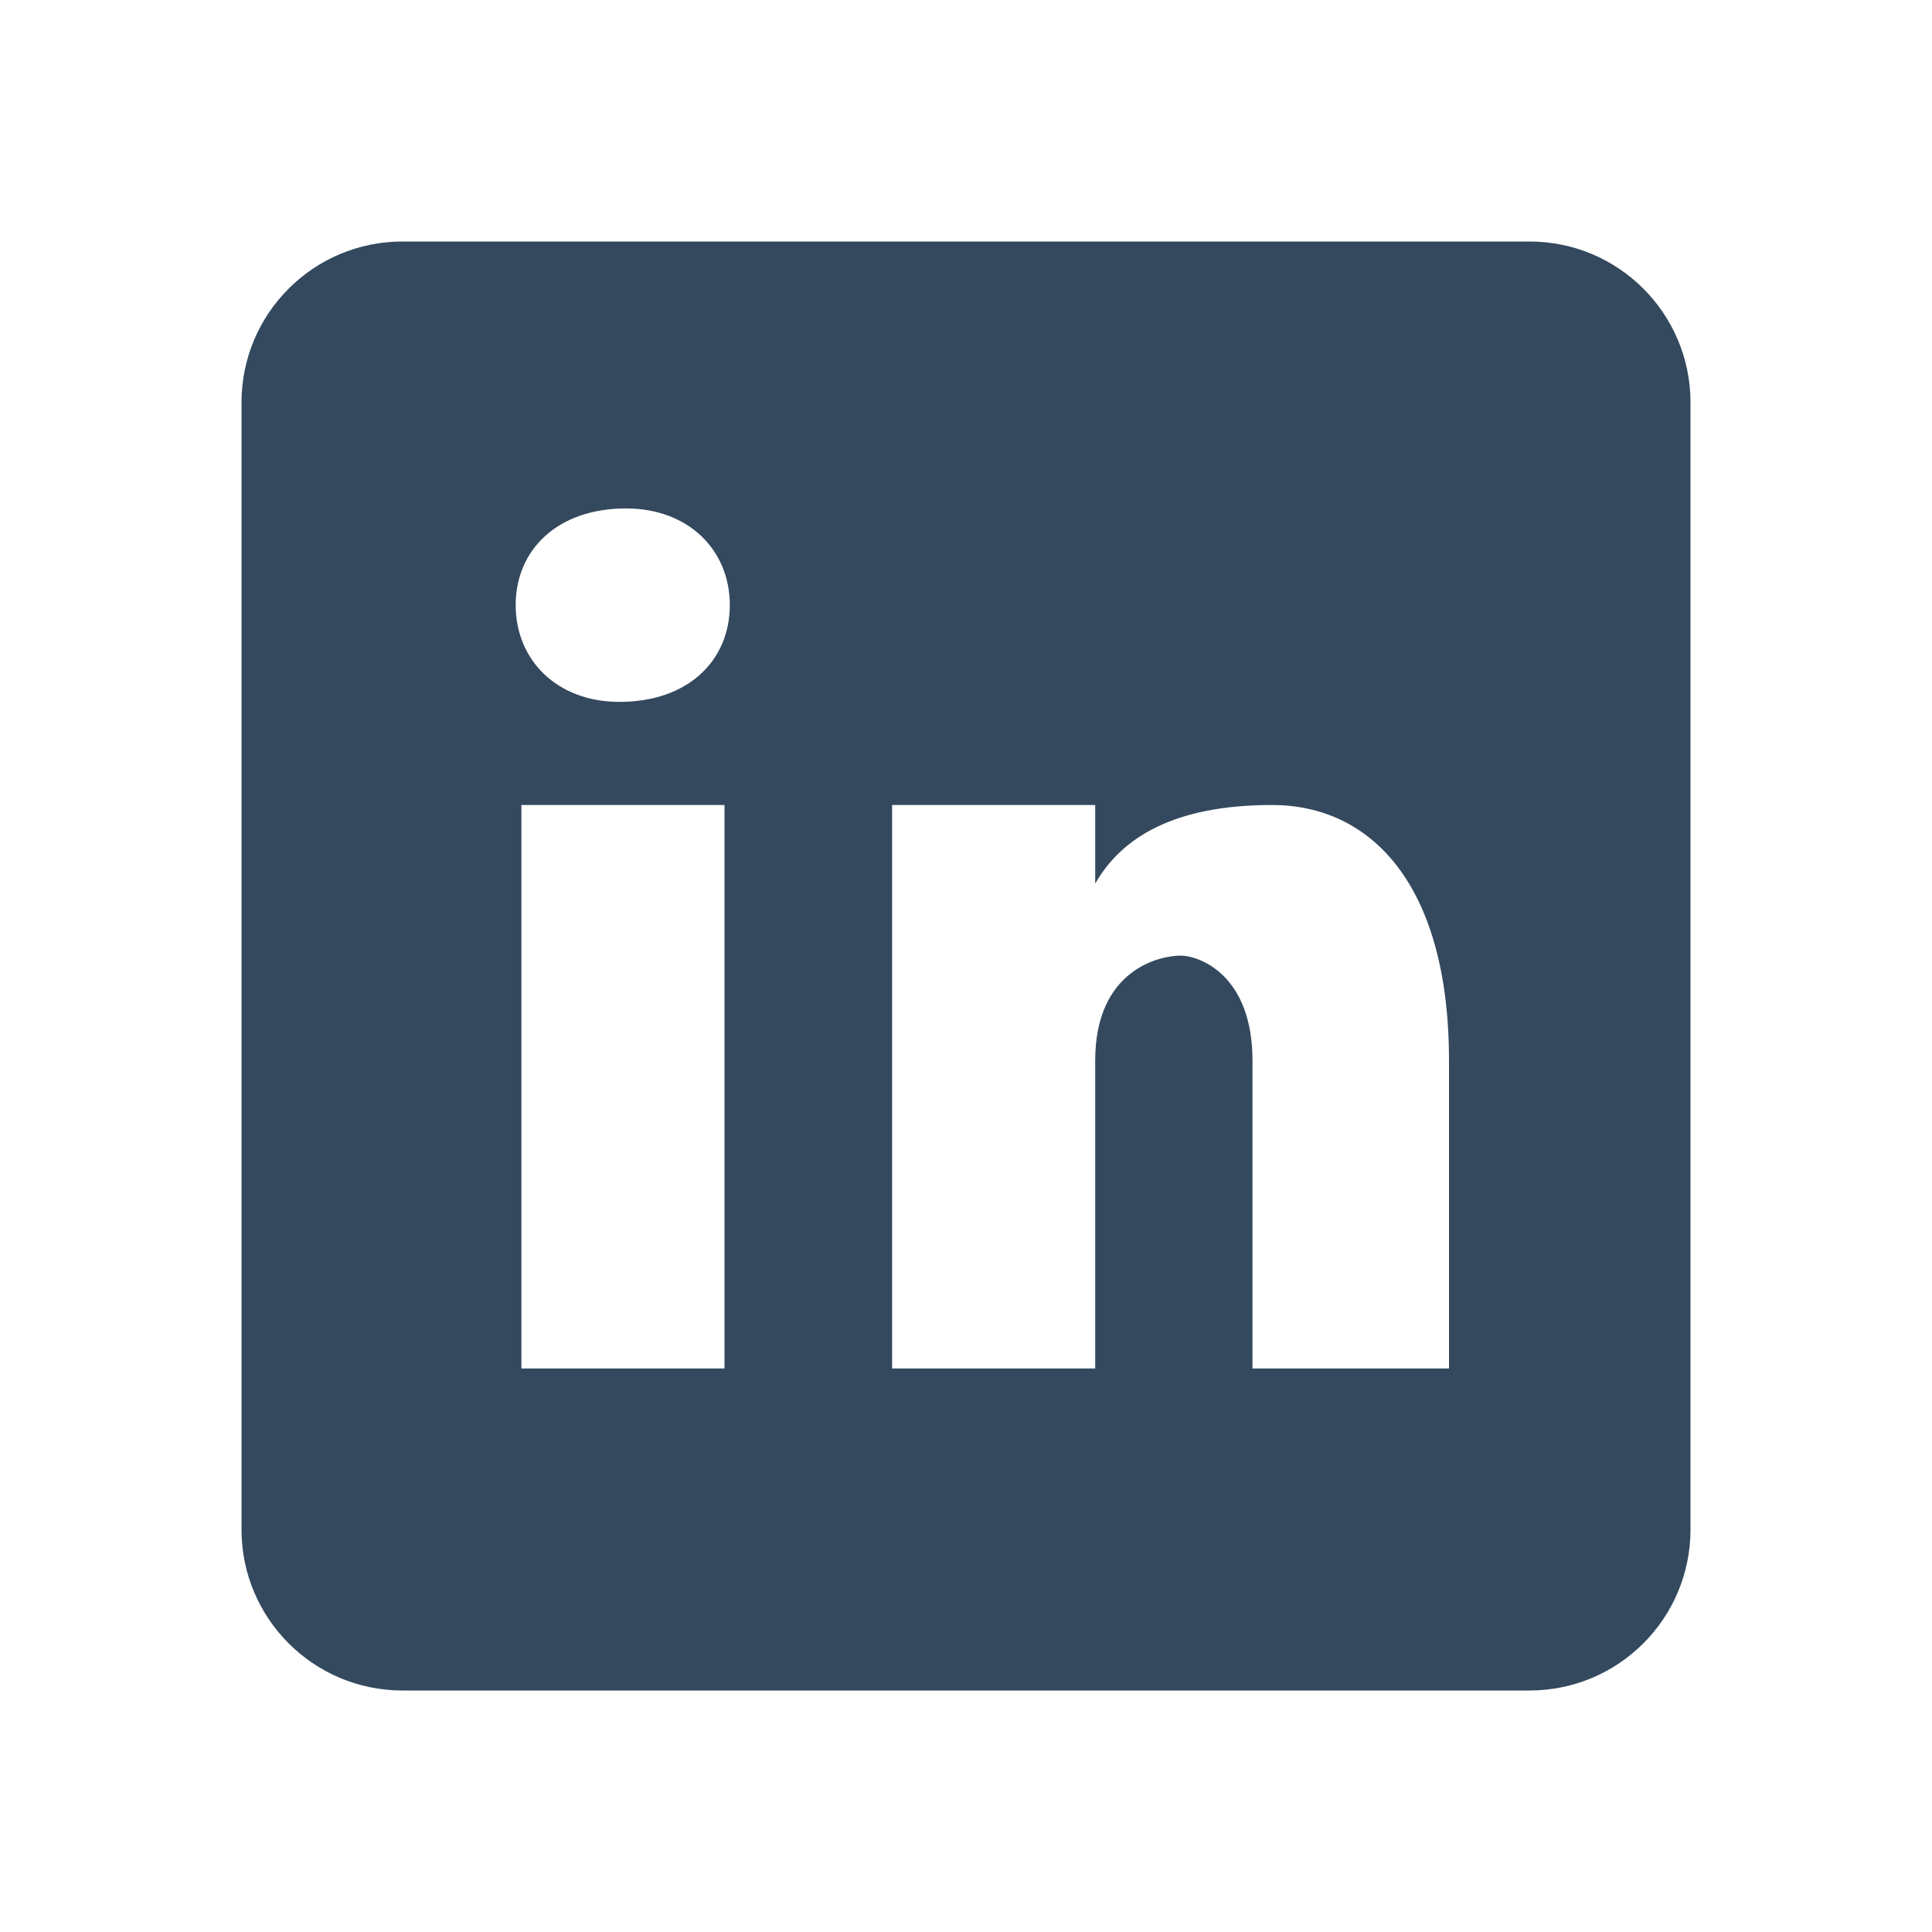
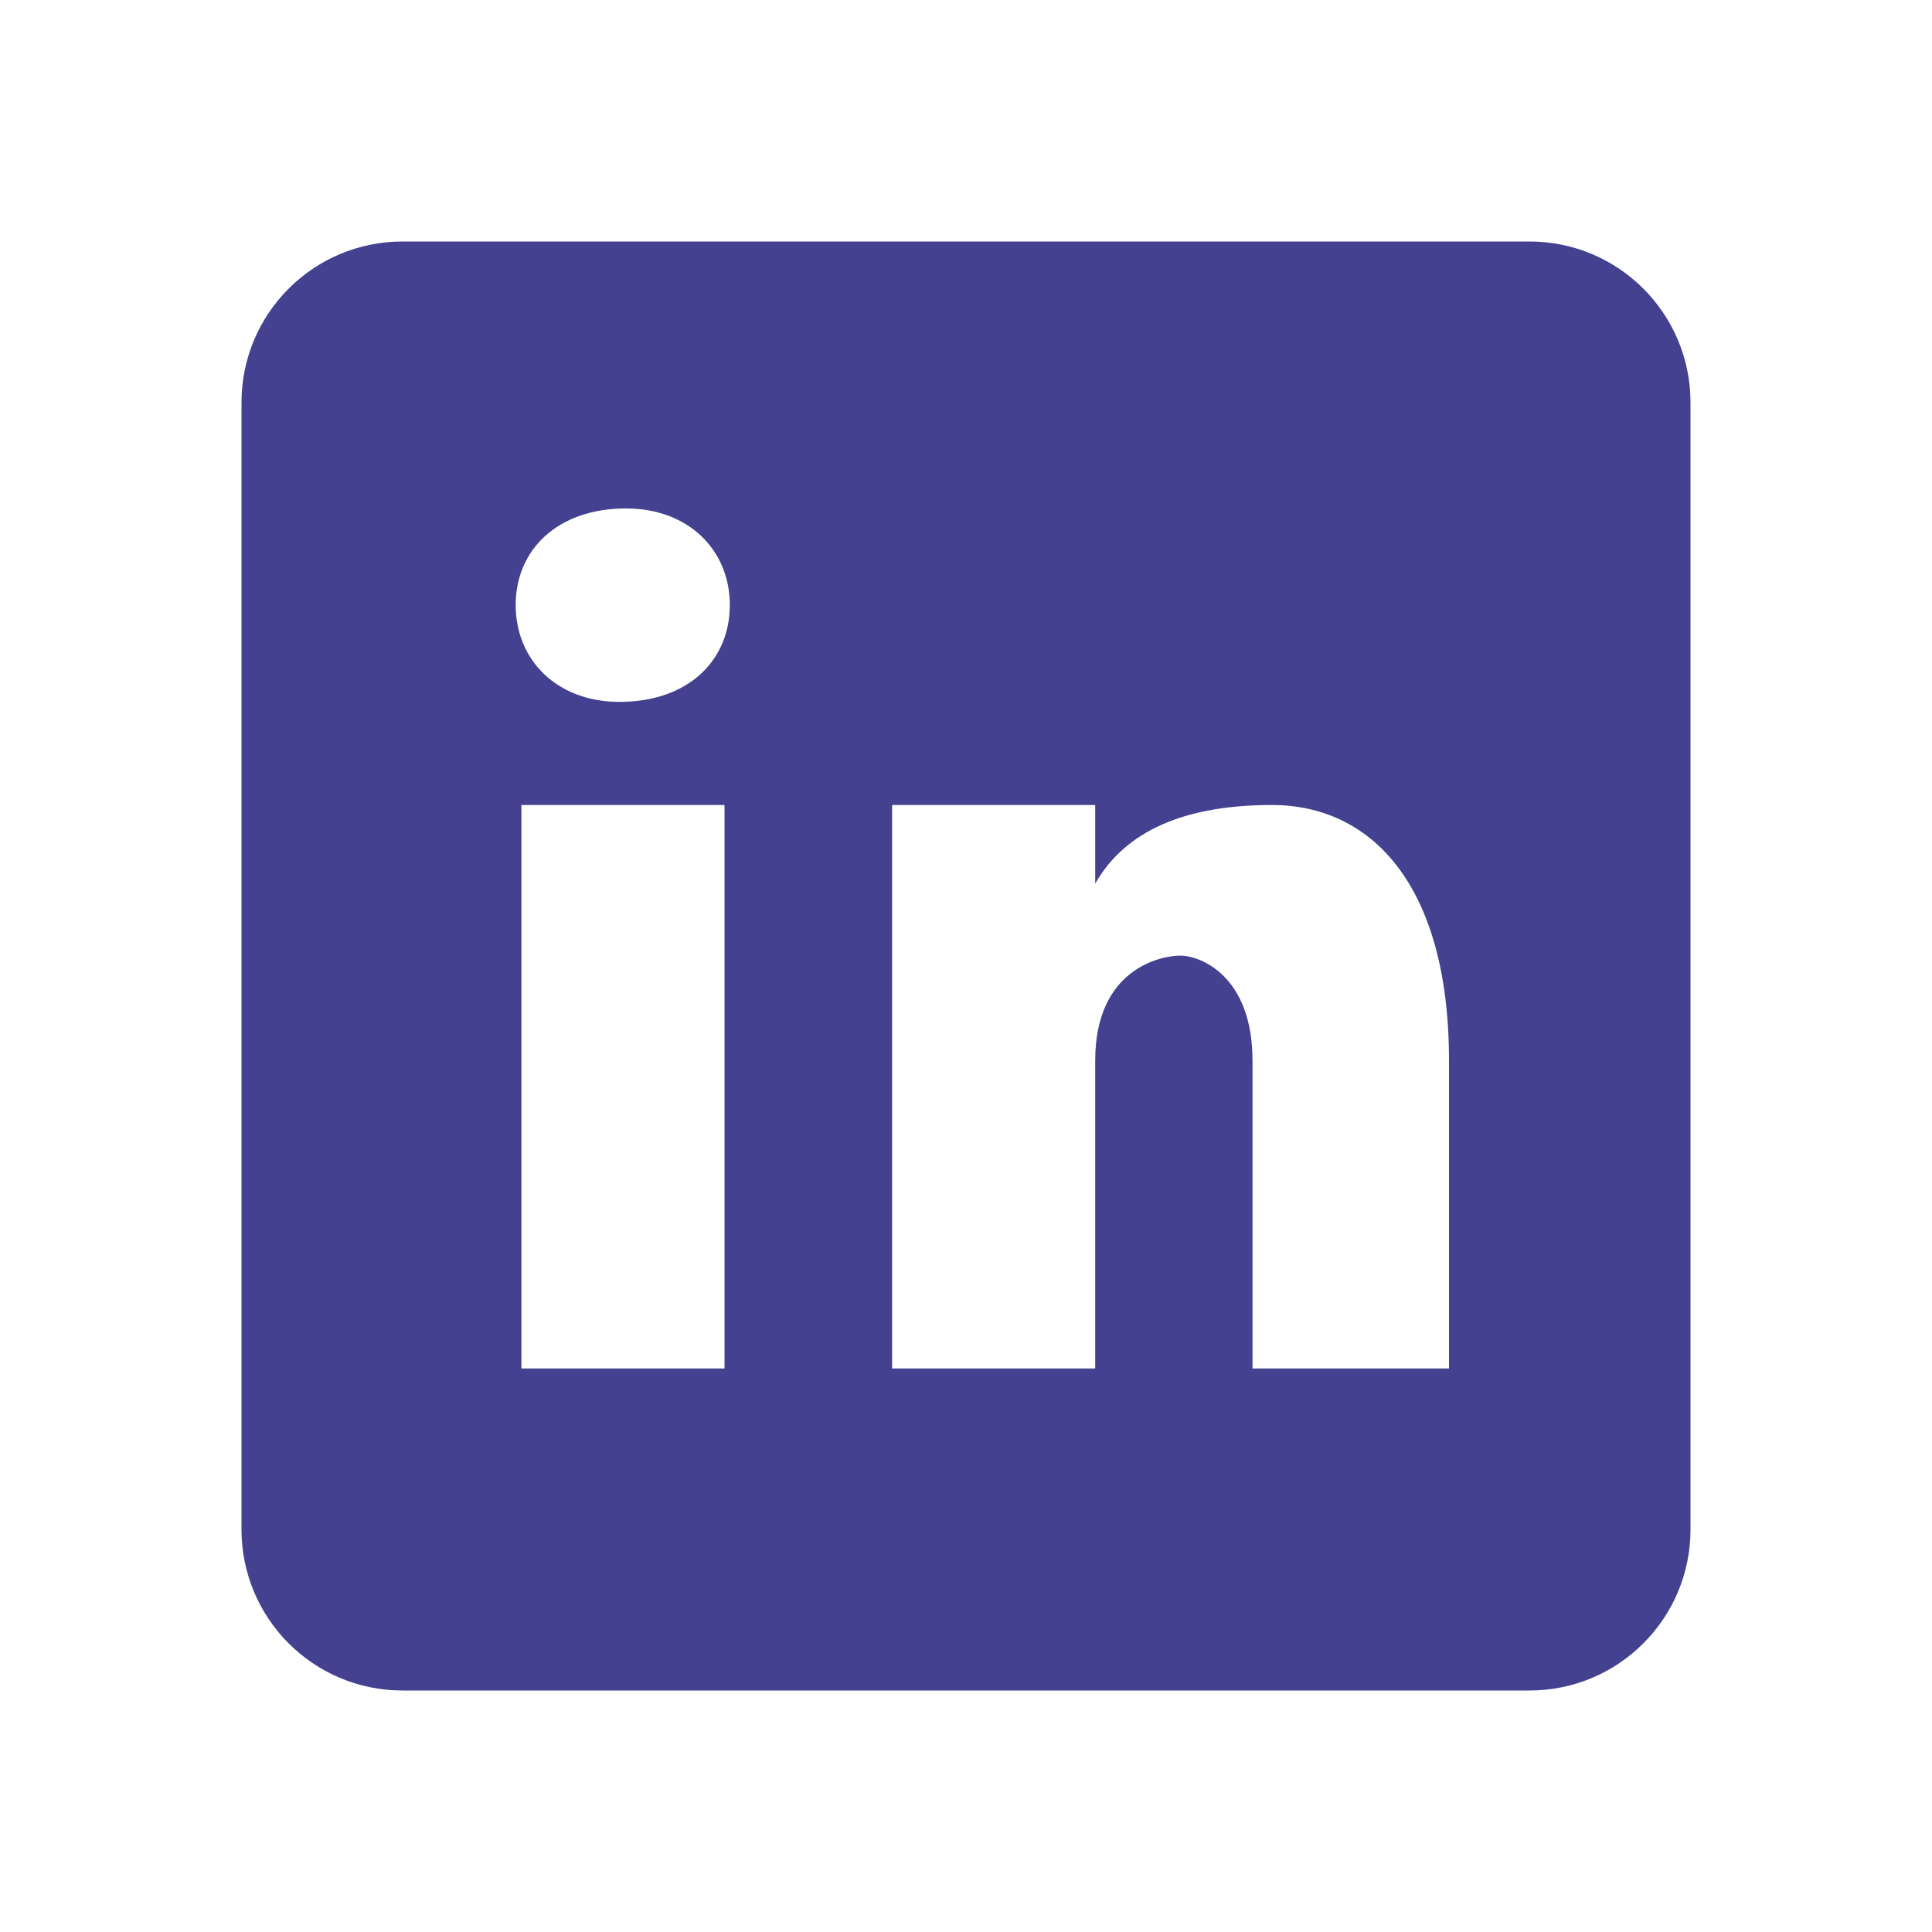
<svg xmlns="http://www.w3.org/2000/svg" width="24pt" height="24pt" viewBox="0 0 24 24" version="1.1">
-   <g id="surface1131885">
-     <path style=" stroke:none;fill-rule:nonzero;fill:rgb(20.392%,28.627%,36.863%);fill-opacity:1;" d="M 19 3 L 5 3 C 3.895 3 3 3.895 3 5 L 3 19 C 3 20.105 3.895 21 5 21 L 19 21 C 20.105 21 21 20.105 21 19 L 21 5 C 21 3.895 20.105 3 19 3 Z M 9 17 L 6.477 17 L 6.477 10 L 9 10 Z M 7.695 8.719 C 6.922 8.719 6.406 8.203 6.406 7.516 C 6.406 6.832 6.922 6.316 7.777 6.316 C 8.551 6.316 9.066 6.832 9.066 7.516 C 9.066 8.203 8.551 8.719 7.695 8.719 Z M 18 17 L 15.559 17 L 15.559 13.176 C 15.559 12.117 14.906 11.871 14.664 11.871 C 14.418 11.871 13.605 12.035 13.605 13.176 C 13.605 13.336 13.605 17 13.605 17 L 11.082 17 L 11.082 10 L 13.605 10 L 13.605 10.977 C 13.93 10.406 14.582 10 15.801 10 C 17.023 10 18 10.977 18 13.176 Z M 18 17 " />
+   <g id="surface1167970">
+     <path style=" stroke:none;fill-rule:nonzero;fill:rgb(26.275%,25.49%,56.471%);fill-opacity:1;" d="M 19 3 L 5 3 C 3.895 3 3 3.895 3 5 L 3 19 C 3 20.105 3.895 21 5 21 L 19 21 C 20.105 21 21 20.105 21 19 L 21 5 C 21 3.895 20.105 3 19 3 Z M 9 17 L 6.477 17 L 6.477 10 L 9 10 Z M 7.695 8.719 C 6.922 8.719 6.406 8.203 6.406 7.516 C 6.406 6.832 6.922 6.316 7.777 6.316 C 8.551 6.316 9.066 6.832 9.066 7.516 C 9.066 8.203 8.551 8.719 7.695 8.719 Z M 18 17 L 15.559 17 L 15.559 13.176 C 15.559 12.117 14.906 11.871 14.664 11.871 C 14.418 11.871 13.605 12.035 13.605 13.176 C 13.605 13.336 13.605 17 13.605 17 L 11.082 17 L 11.082 10 L 13.605 10 L 13.605 10.977 C 13.93 10.406 14.582 10 15.801 10 C 17.023 10 18 10.977 18 13.176 Z M 18 17 " />
  </g>
</svg>
